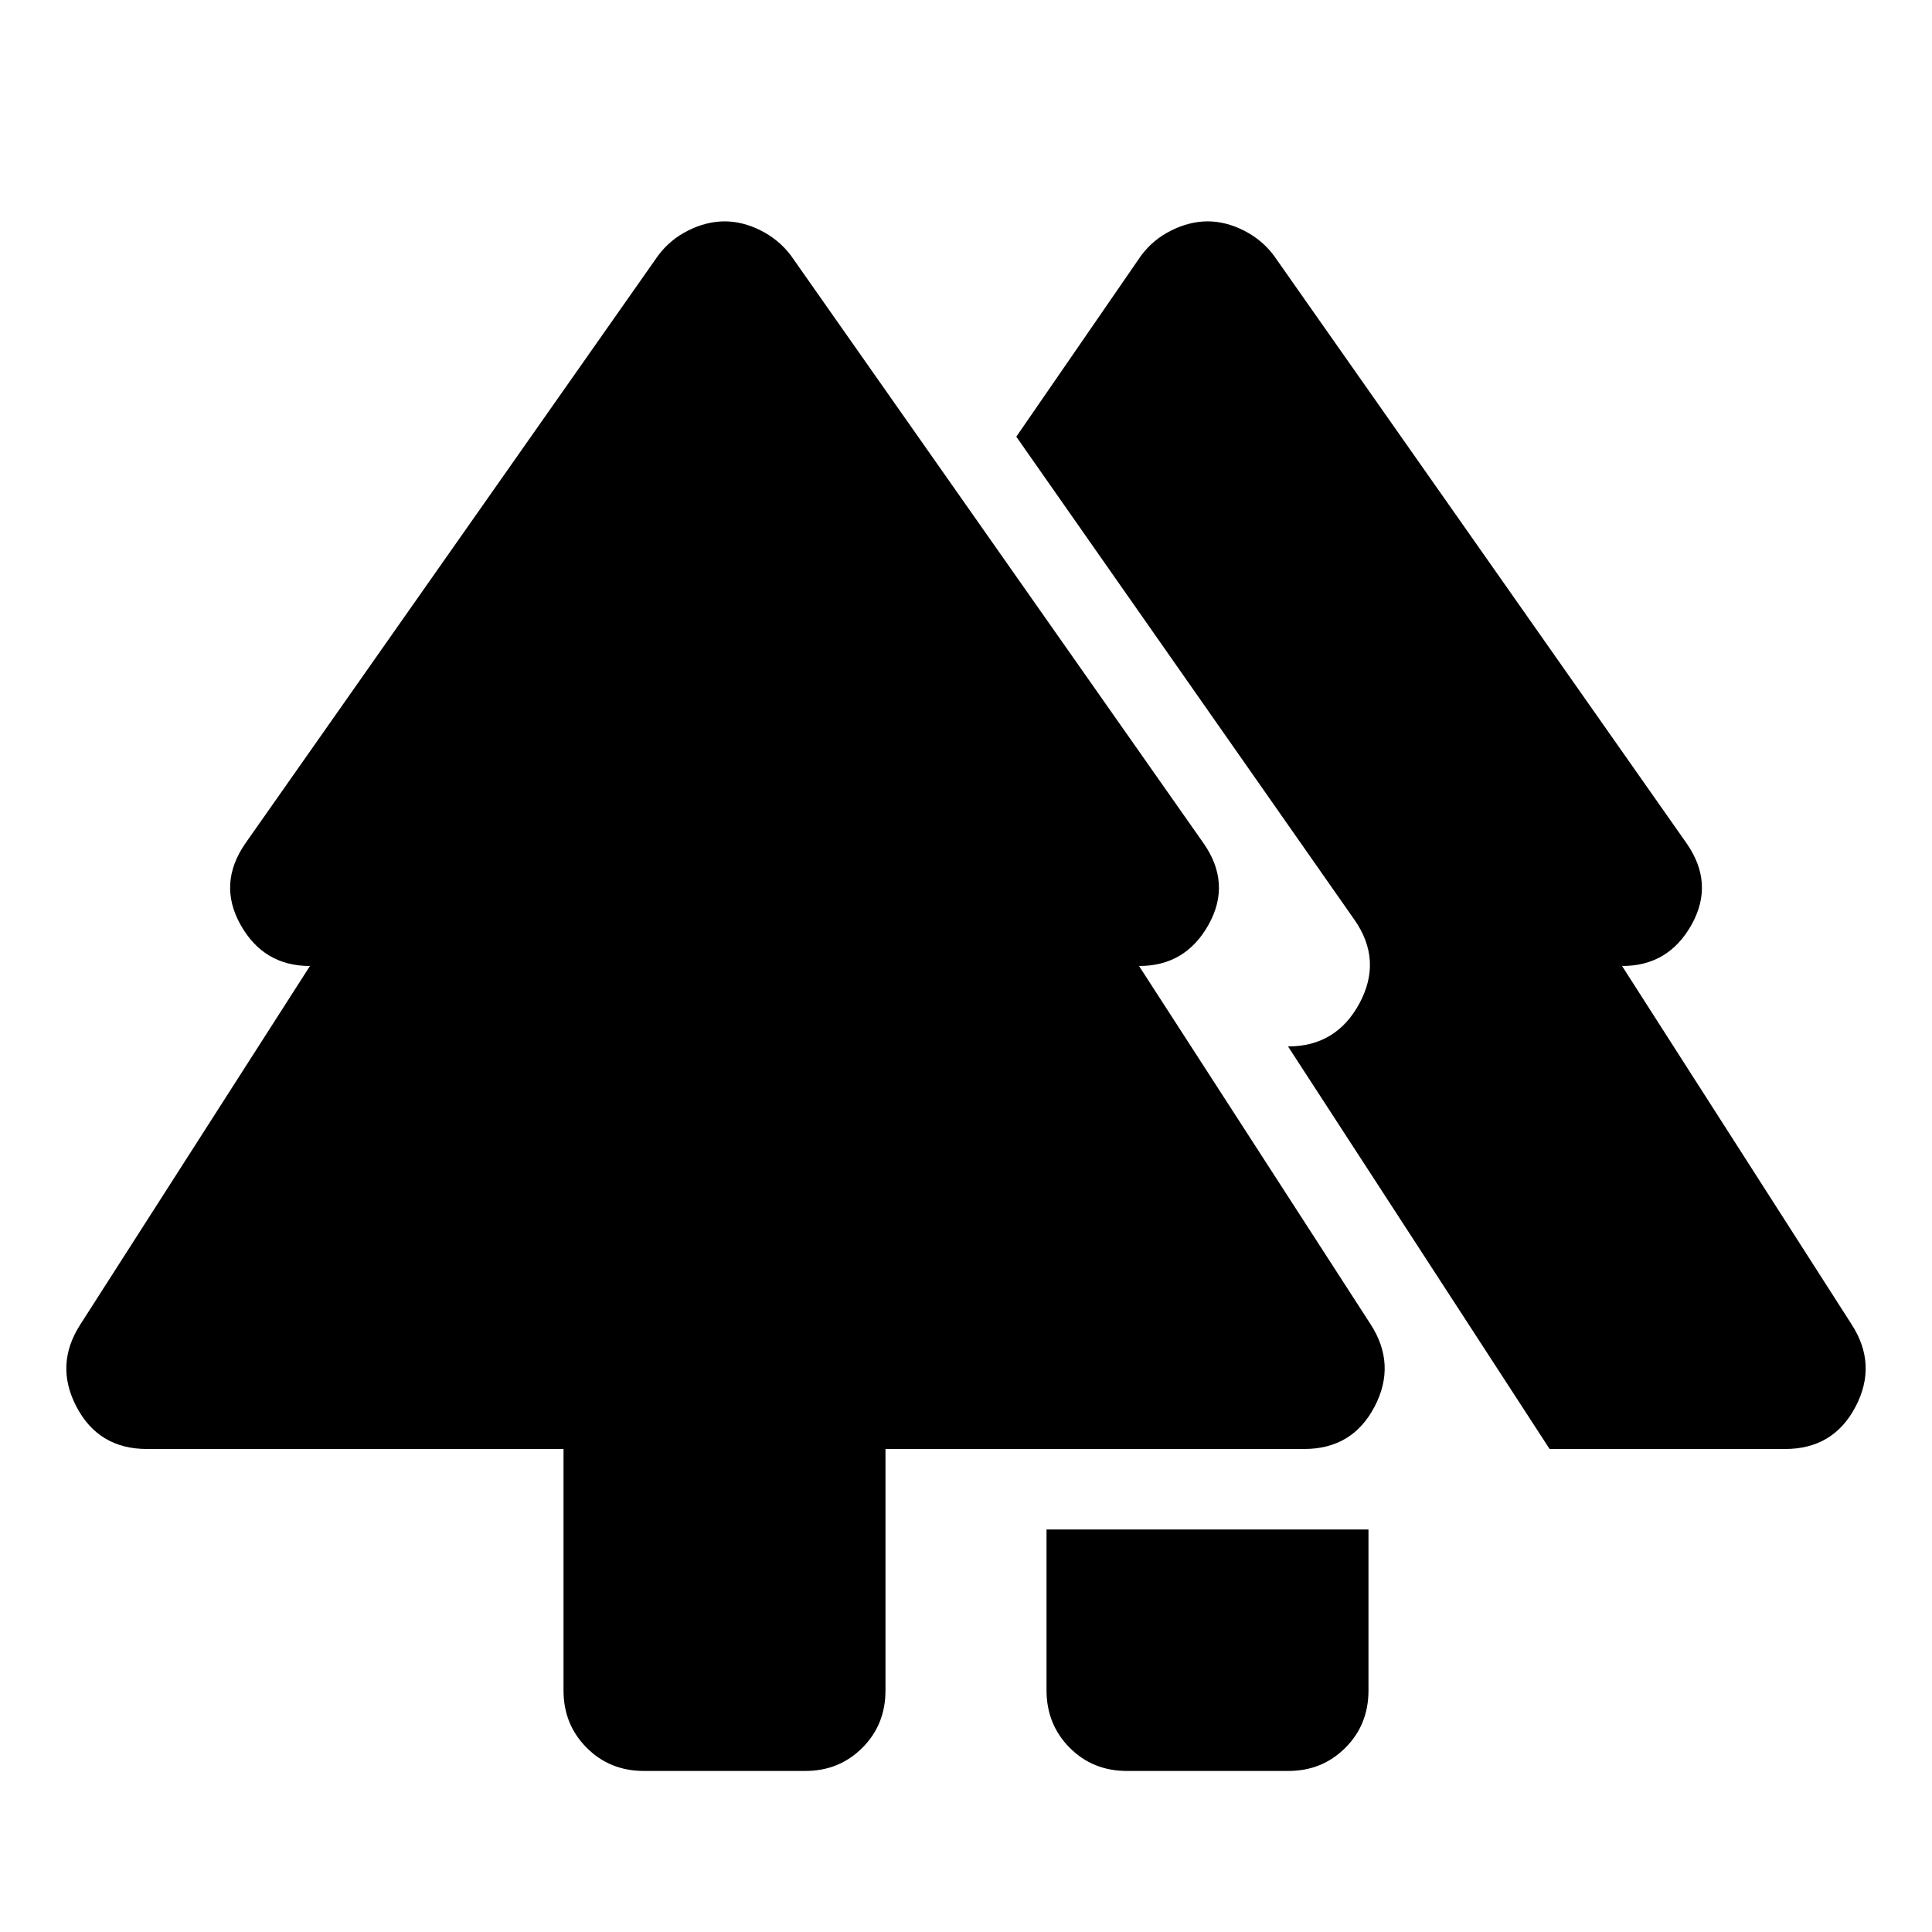
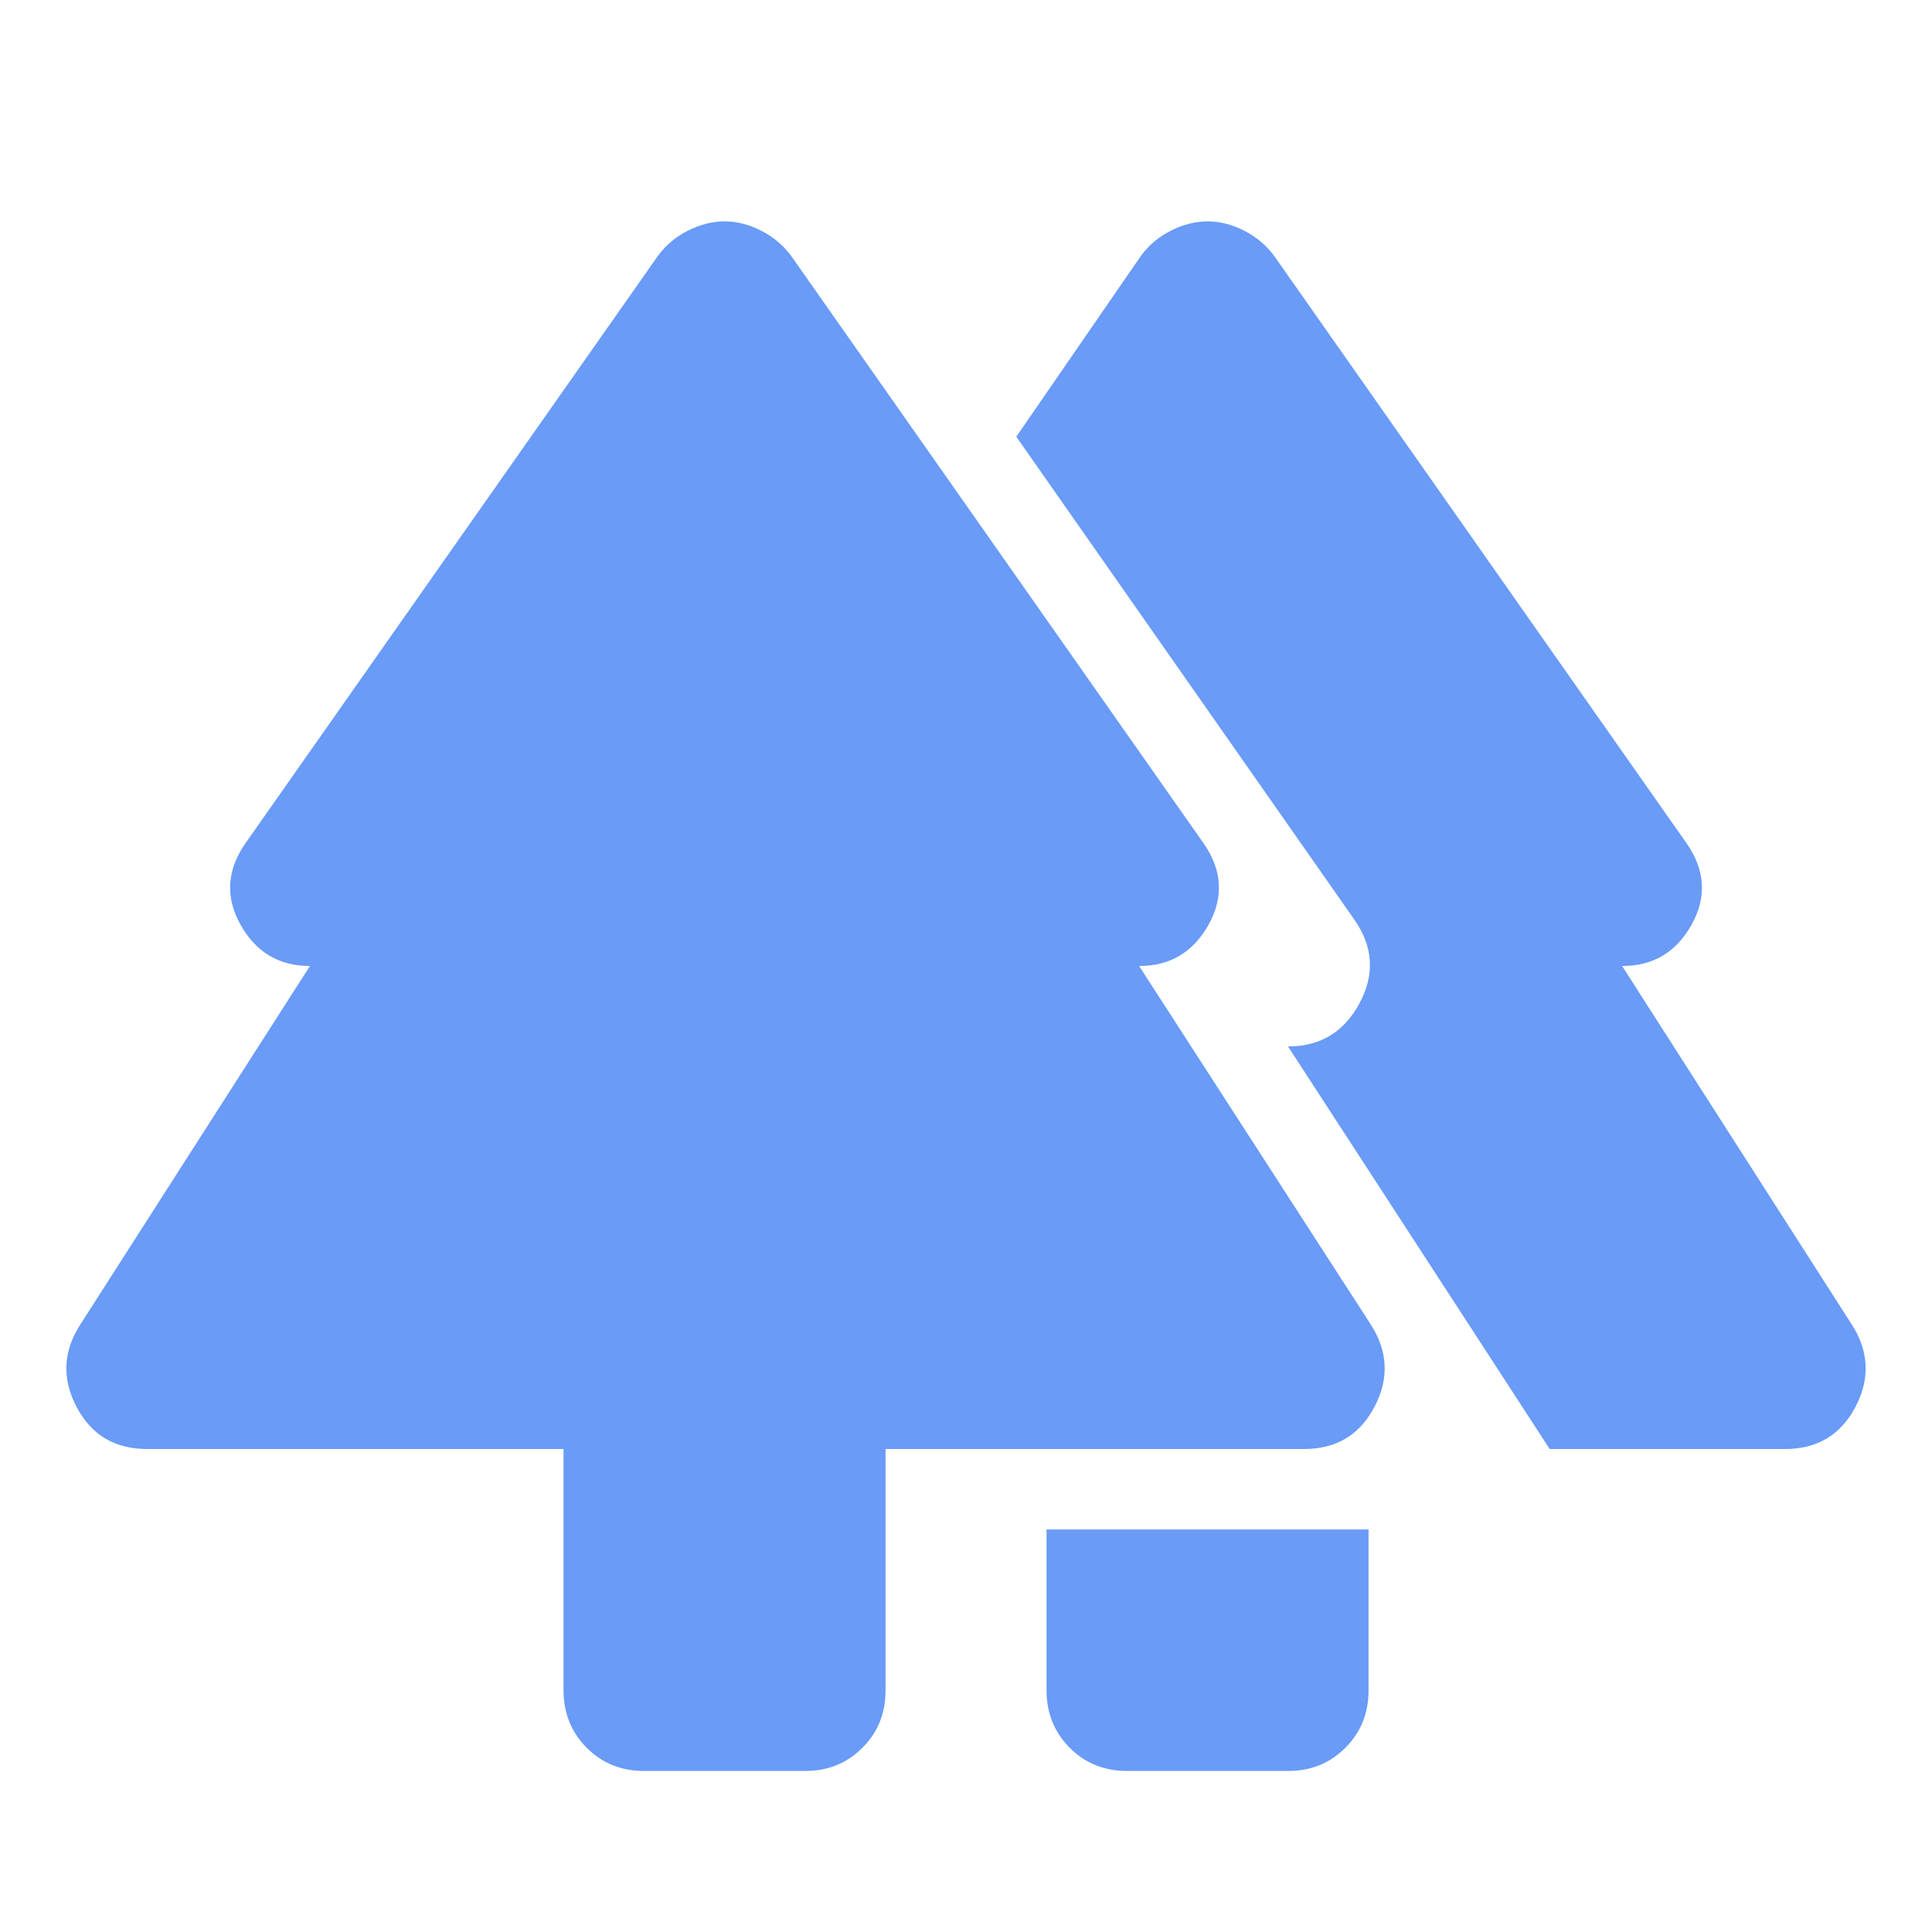
<svg xmlns="http://www.w3.org/2000/svg" width="28" height="28" viewBox="0 0 28 28" fill="none">
-   <path d="M15.167 24.5V22.166H19.833V24.5C19.833 24.83 19.721 25.108 19.497 25.331C19.273 25.555 18.997 25.667 18.667 25.666H16.333C16.003 25.666 15.726 25.554 15.503 25.33C15.28 25.106 15.168 24.829 15.167 24.5ZM8.167 24.5V21H2.129C1.663 21 1.322 20.796 1.108 20.387C0.894 19.979 0.914 19.58 1.167 19.191L4.492 14C4.044 14 3.709 13.801 3.486 13.402C3.263 13.004 3.287 12.61 3.558 12.22L9.538 3.704C9.654 3.548 9.8 3.427 9.975 3.34C10.15 3.253 10.325 3.209 10.5 3.208C10.675 3.208 10.85 3.252 11.025 3.34C11.2 3.428 11.346 3.549 11.463 3.704L17.442 12.22C17.714 12.609 17.738 13.003 17.515 13.402C17.292 13.801 16.956 14.001 16.508 14L19.863 19.191C20.115 19.58 20.135 19.979 19.921 20.387C19.707 20.796 19.367 21 18.9 21H12.833V24.5C12.833 24.83 12.721 25.108 12.497 25.331C12.273 25.555 11.996 25.667 11.667 25.666H9.333C9.003 25.666 8.726 25.554 8.503 25.33C8.279 25.106 8.167 24.829 8.167 24.5ZM22.458 21L18.667 15.166C19.133 15.166 19.479 14.957 19.703 14.54C19.927 14.122 19.902 13.719 19.629 13.329L14.729 6.329L16.538 3.704C16.654 3.548 16.8 3.427 16.975 3.34C17.15 3.253 17.325 3.209 17.5 3.208C17.675 3.208 17.85 3.252 18.025 3.34C18.2 3.428 18.346 3.549 18.462 3.704L24.442 12.22C24.714 12.609 24.738 13.003 24.515 13.402C24.292 13.801 23.956 14.001 23.508 14L26.833 19.191C27.086 19.58 27.106 19.979 26.892 20.387C26.678 20.796 26.337 21 25.871 21H22.458Z" fill="black" />
+   <path d="M15.167 24.5V22.166H19.834V24.5C19.834 24.83 19.721 25.108 19.497 25.331C19.273 25.555 18.997 25.667 18.667 25.666H16.334C16.003 25.666 15.726 25.554 15.503 25.33C15.28 25.106 15.168 24.829 15.167 24.5ZM8.167 24.5V21H2.129C1.663 21 1.322 20.796 1.108 20.387C0.895 19.979 0.914 19.58 1.167 19.191L4.492 14C4.045 14 3.709 13.801 3.486 13.402C3.263 13.004 3.287 12.61 3.558 12.22L9.538 3.704C9.654 3.548 9.8 3.427 9.975 3.34C10.15 3.253 10.325 3.209 10.5 3.208C10.675 3.208 10.85 3.252 11.025 3.34C11.2 3.428 11.346 3.549 11.463 3.704L17.442 12.22C17.714 12.609 17.738 13.003 17.515 13.402C17.292 13.801 16.956 14.001 16.509 14L19.863 19.191C20.115 19.58 20.135 19.979 19.921 20.387C19.707 20.796 19.367 21 18.9 21H12.834V24.5C12.834 24.83 12.722 25.108 12.498 25.331C12.274 25.555 11.997 25.667 11.667 25.666H9.333C9.003 25.666 8.726 25.554 8.503 25.33C8.28 25.106 8.168 24.829 8.167 24.5ZM22.459 21L18.667 15.166C19.134 15.166 19.479 14.957 19.703 14.54C19.927 14.122 19.902 13.719 19.629 13.329L14.729 6.329L16.538 3.704C16.654 3.548 16.8 3.427 16.975 3.34C17.15 3.253 17.325 3.209 17.5 3.208C17.675 3.208 17.85 3.252 18.025 3.34C18.2 3.428 18.346 3.549 18.463 3.704L24.442 12.22C24.714 12.609 24.738 13.003 24.515 13.402C24.292 13.801 23.956 14.001 23.509 14L26.834 19.191C27.086 19.58 27.106 19.979 26.892 20.387C26.678 20.796 26.338 21 25.871 21H22.459Z" fill="#699BF7" />
</svg>
